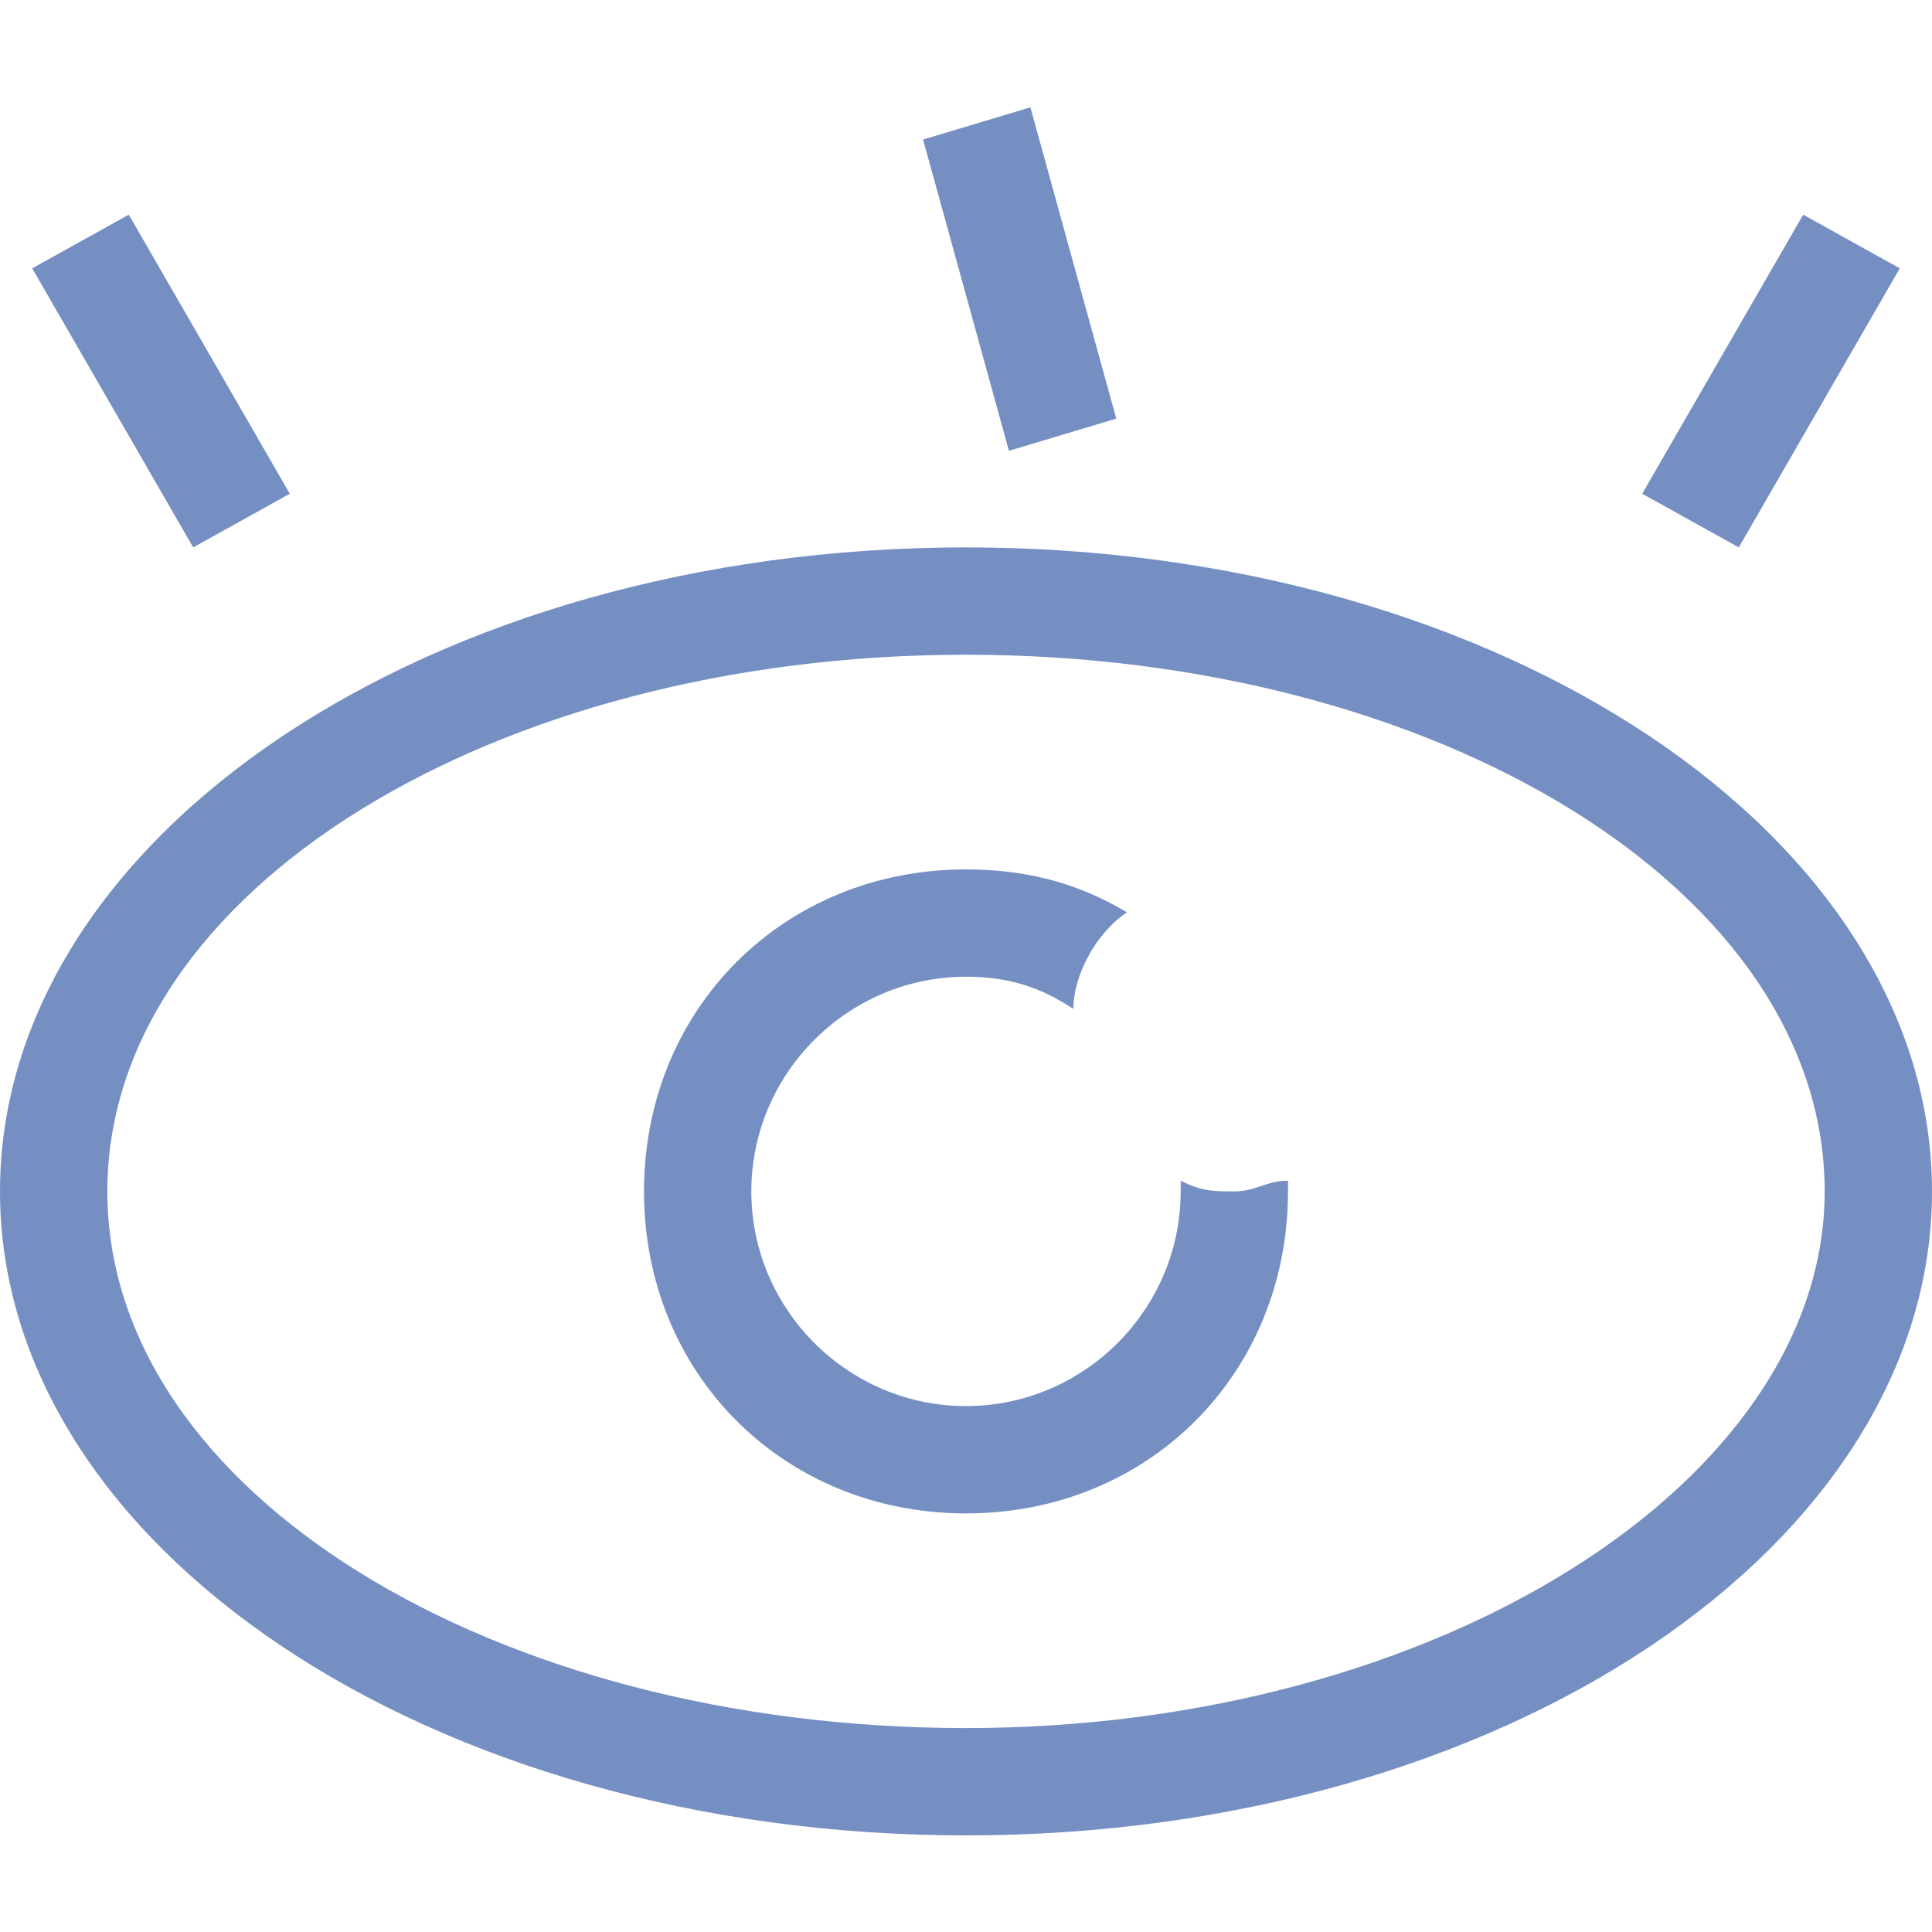
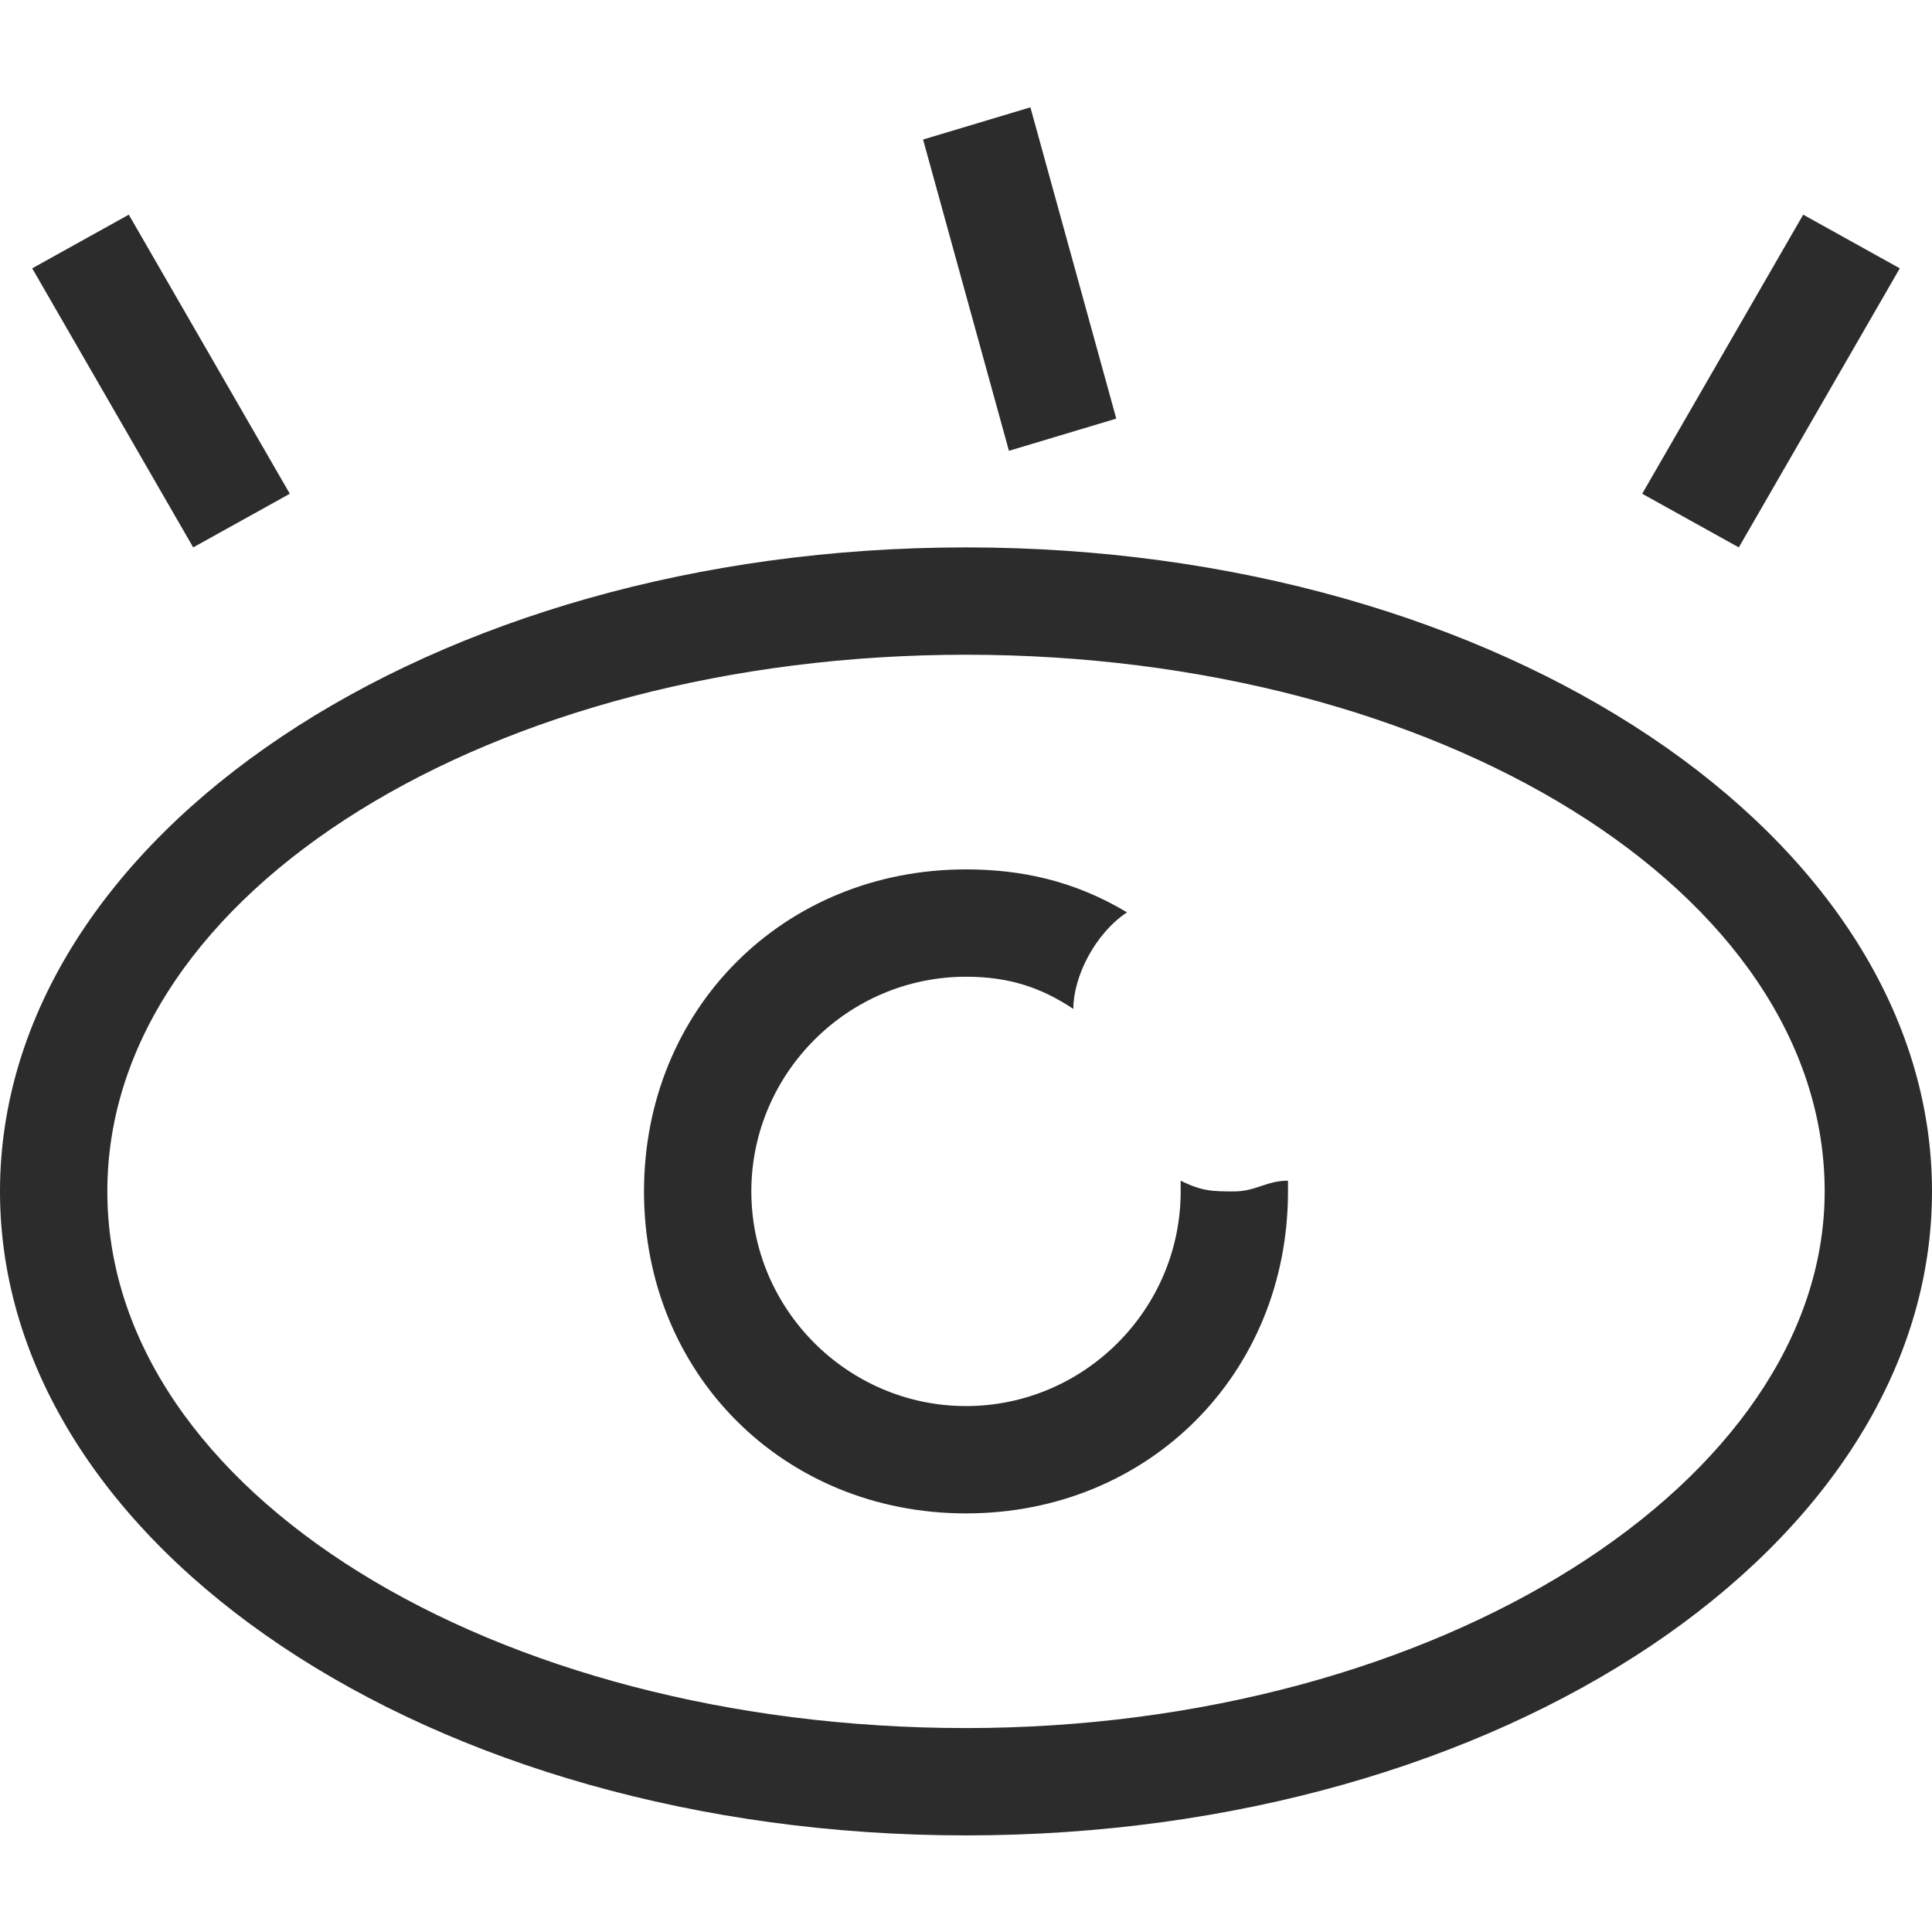
<svg xmlns="http://www.w3.org/2000/svg" t="1534929142415" class="icon" style="" viewBox="0 0 1024 1024" version="1.1" p-id="55637" width="32" height="32">
  <defs>
    <style type="text/css" />
  </defs>
-   <path d="M153.6 261.689L68.267 113.778l-51.2 28.444 85.333 147.911 51.2-28.444z m438.044-39.822L546.133 56.889l-56.889 17.067 45.511 164.978 56.889-17.067z m62.578 409.6c-11.378 0-17.067 0-28.444-5.689v5.689c0 62.578-51.2 113.778-113.778 113.778s-113.778-51.2-113.778-113.778 51.2-113.778 113.778-113.778c22.756 0 39.822 5.689 56.889 17.067 0-17.067 11.378-39.822 28.444-51.2-28.444-17.067-56.889-22.756-85.333-22.756-96.711 0-170.667 73.956-170.667 170.667s73.956 170.667 170.667 170.667 170.667-73.956 170.667-170.667V625.778c-11.378 0-17.067 5.689-28.444 5.689zM512 290.133c-284.444 0-512 153.6-512 341.333s227.556 341.333 512 341.333 512-153.6 512-341.333-227.556-341.333-512-341.333z m0 625.778c-250.311 0-455.111-125.156-455.111-284.444s204.8-284.444 455.111-284.444 455.111 125.156 455.111 284.444c0 153.6-204.8 284.444-455.111 284.444z m494.933-773.689l-51.2-28.444-85.333 147.911 51.2 28.444 85.333-147.911z" p-id="55638" fill="#768fc3" />
+   <path d="M153.6 261.689L68.267 113.778l-51.2 28.444 85.333 147.911 51.2-28.444z m438.044-39.822L546.133 56.889l-56.889 17.067 45.511 164.978 56.889-17.067z m62.578 409.6c-11.378 0-17.067 0-28.444-5.689v5.689c0 62.578-51.2 113.778-113.778 113.778s-113.778-51.2-113.778-113.778 51.2-113.778 113.778-113.778c22.756 0 39.822 5.689 56.889 17.067 0-17.067 11.378-39.822 28.444-51.2-28.444-17.067-56.889-22.756-85.333-22.756-96.711 0-170.667 73.956-170.667 170.667s73.956 170.667 170.667 170.667 170.667-73.956 170.667-170.667V625.778c-11.378 0-17.067 5.689-28.444 5.689zM512 290.133c-284.444 0-512 153.6-512 341.333s227.556 341.333 512 341.333 512-153.6 512-341.333-227.556-341.333-512-341.333z m0 625.778c-250.311 0-455.111-125.156-455.111-284.444s204.8-284.444 455.111-284.444 455.111 125.156 455.111 284.444c0 153.6-204.8 284.444-455.111 284.444z m494.933-773.689l-51.2-28.444-85.333 147.911 51.2 28.444 85.333-147.911z" p-id="55638" fill="#2c2c2c" />
</svg>
